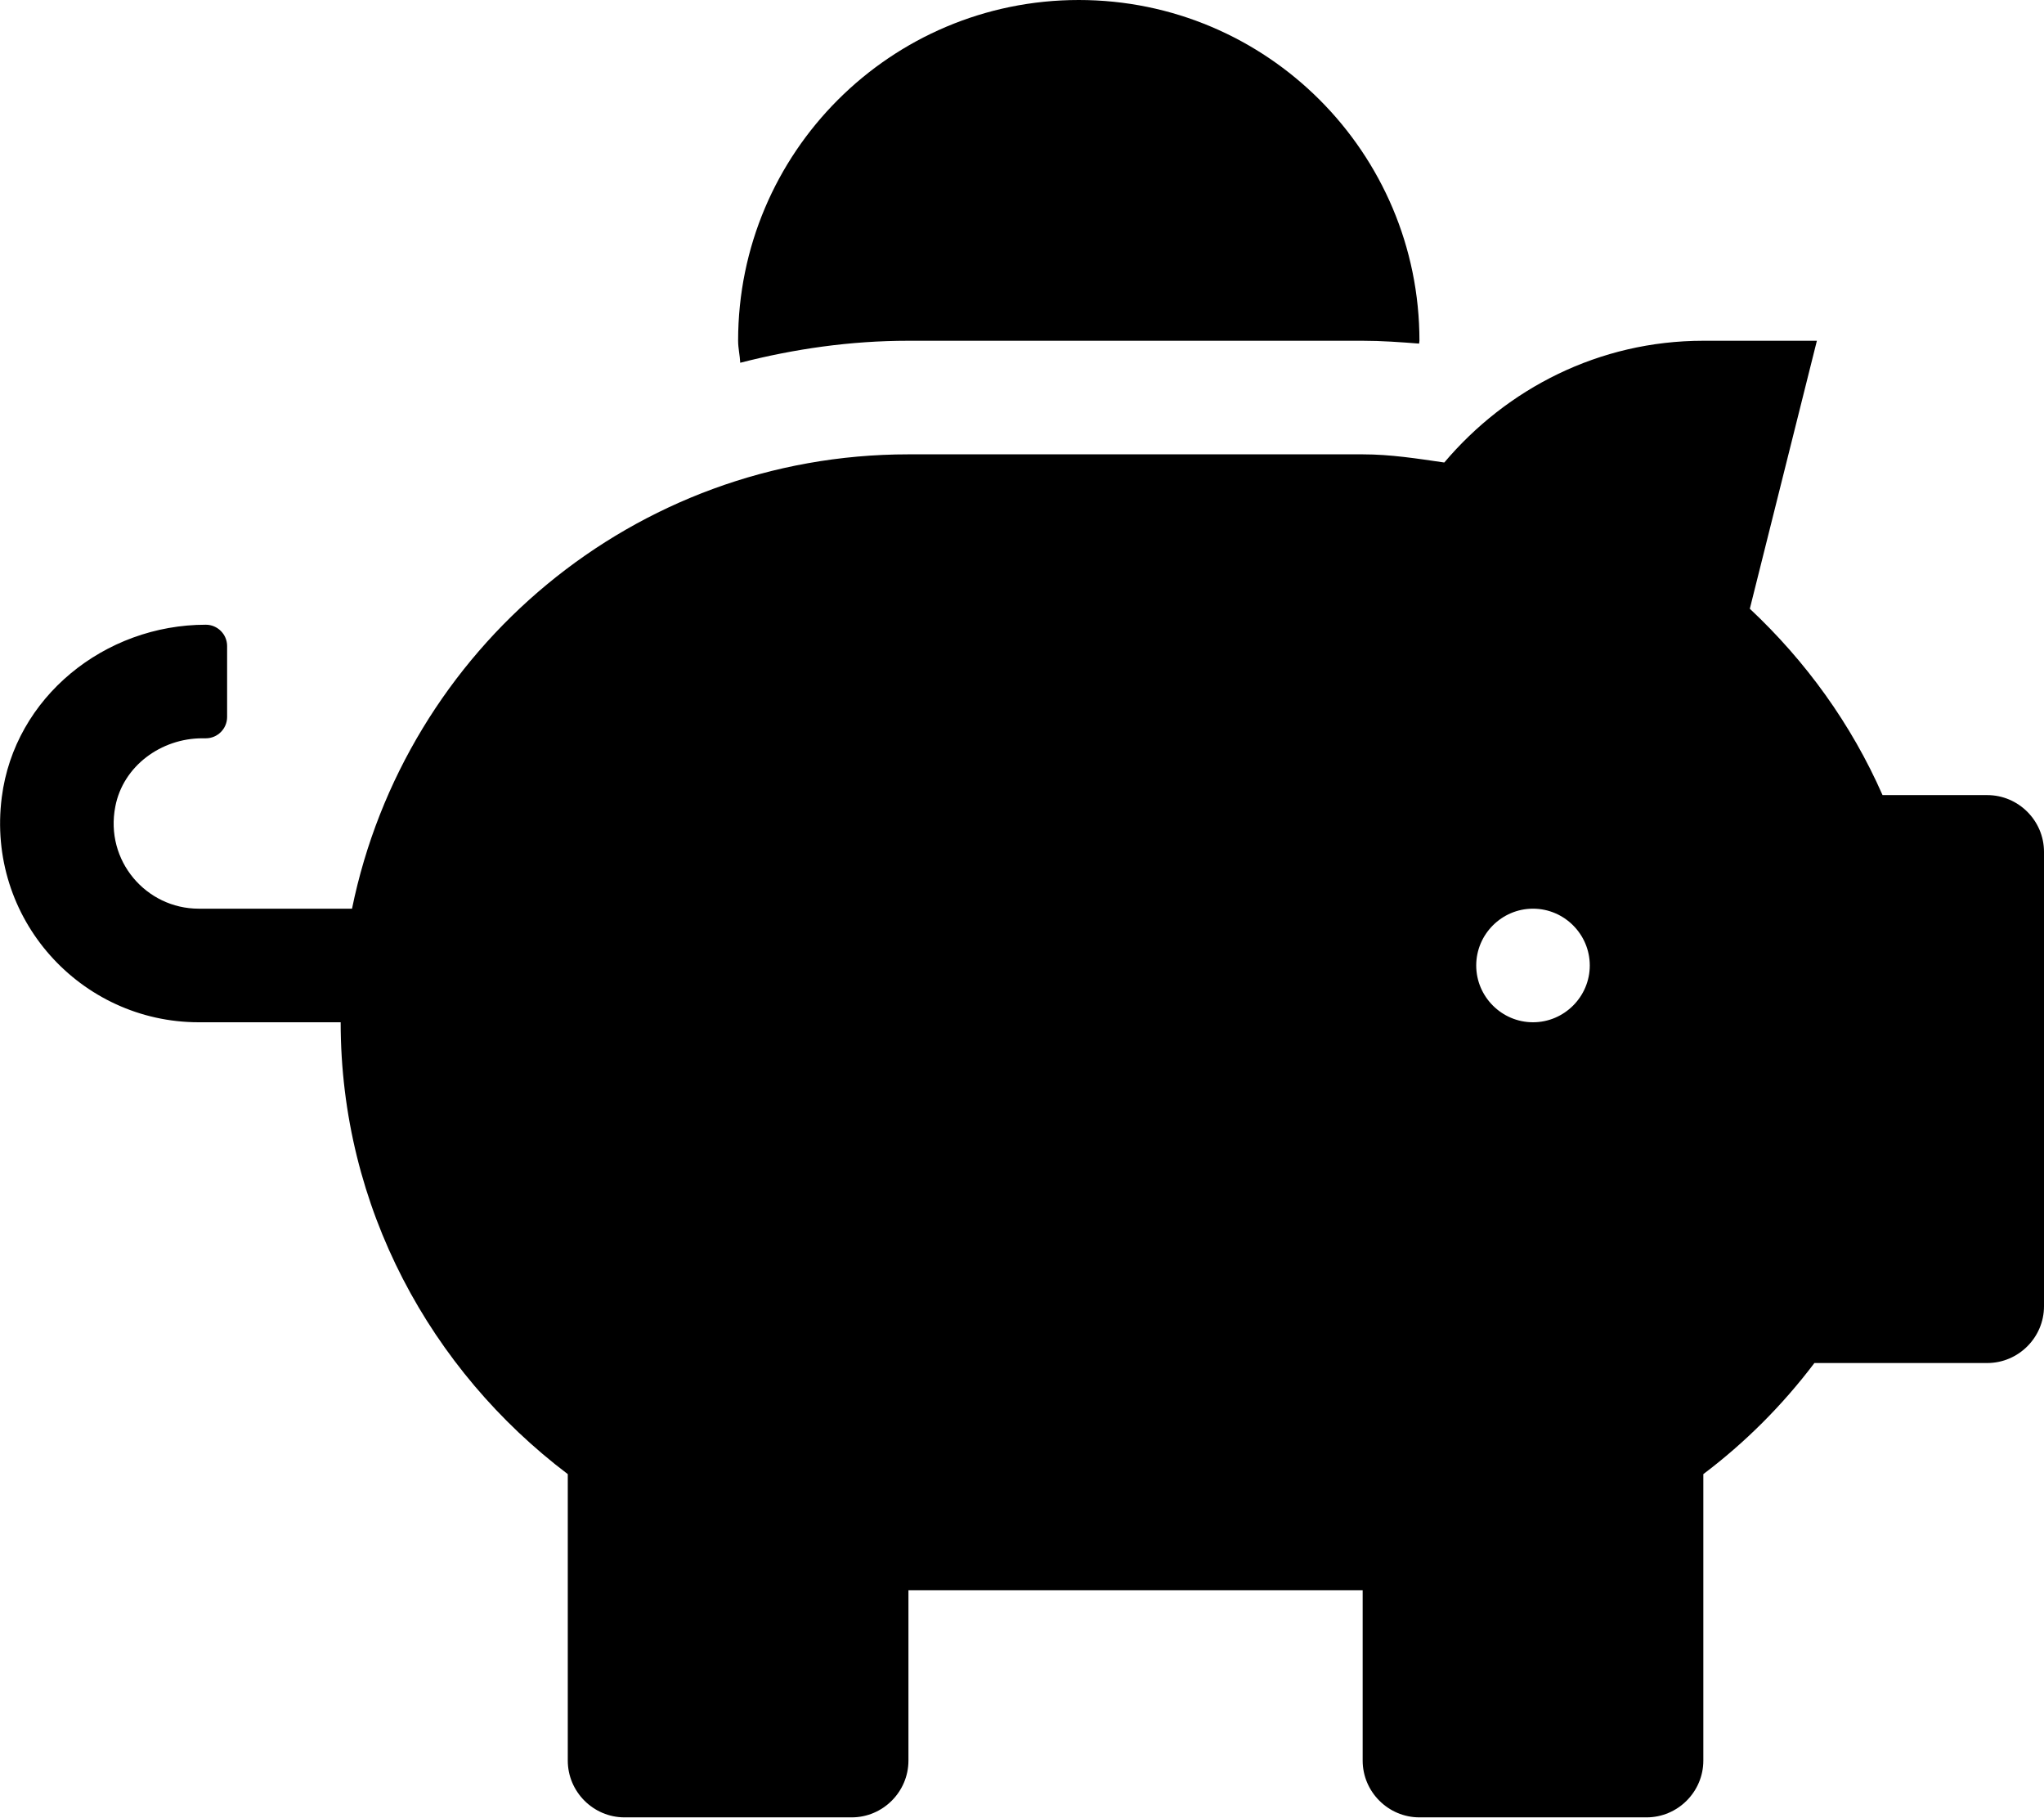
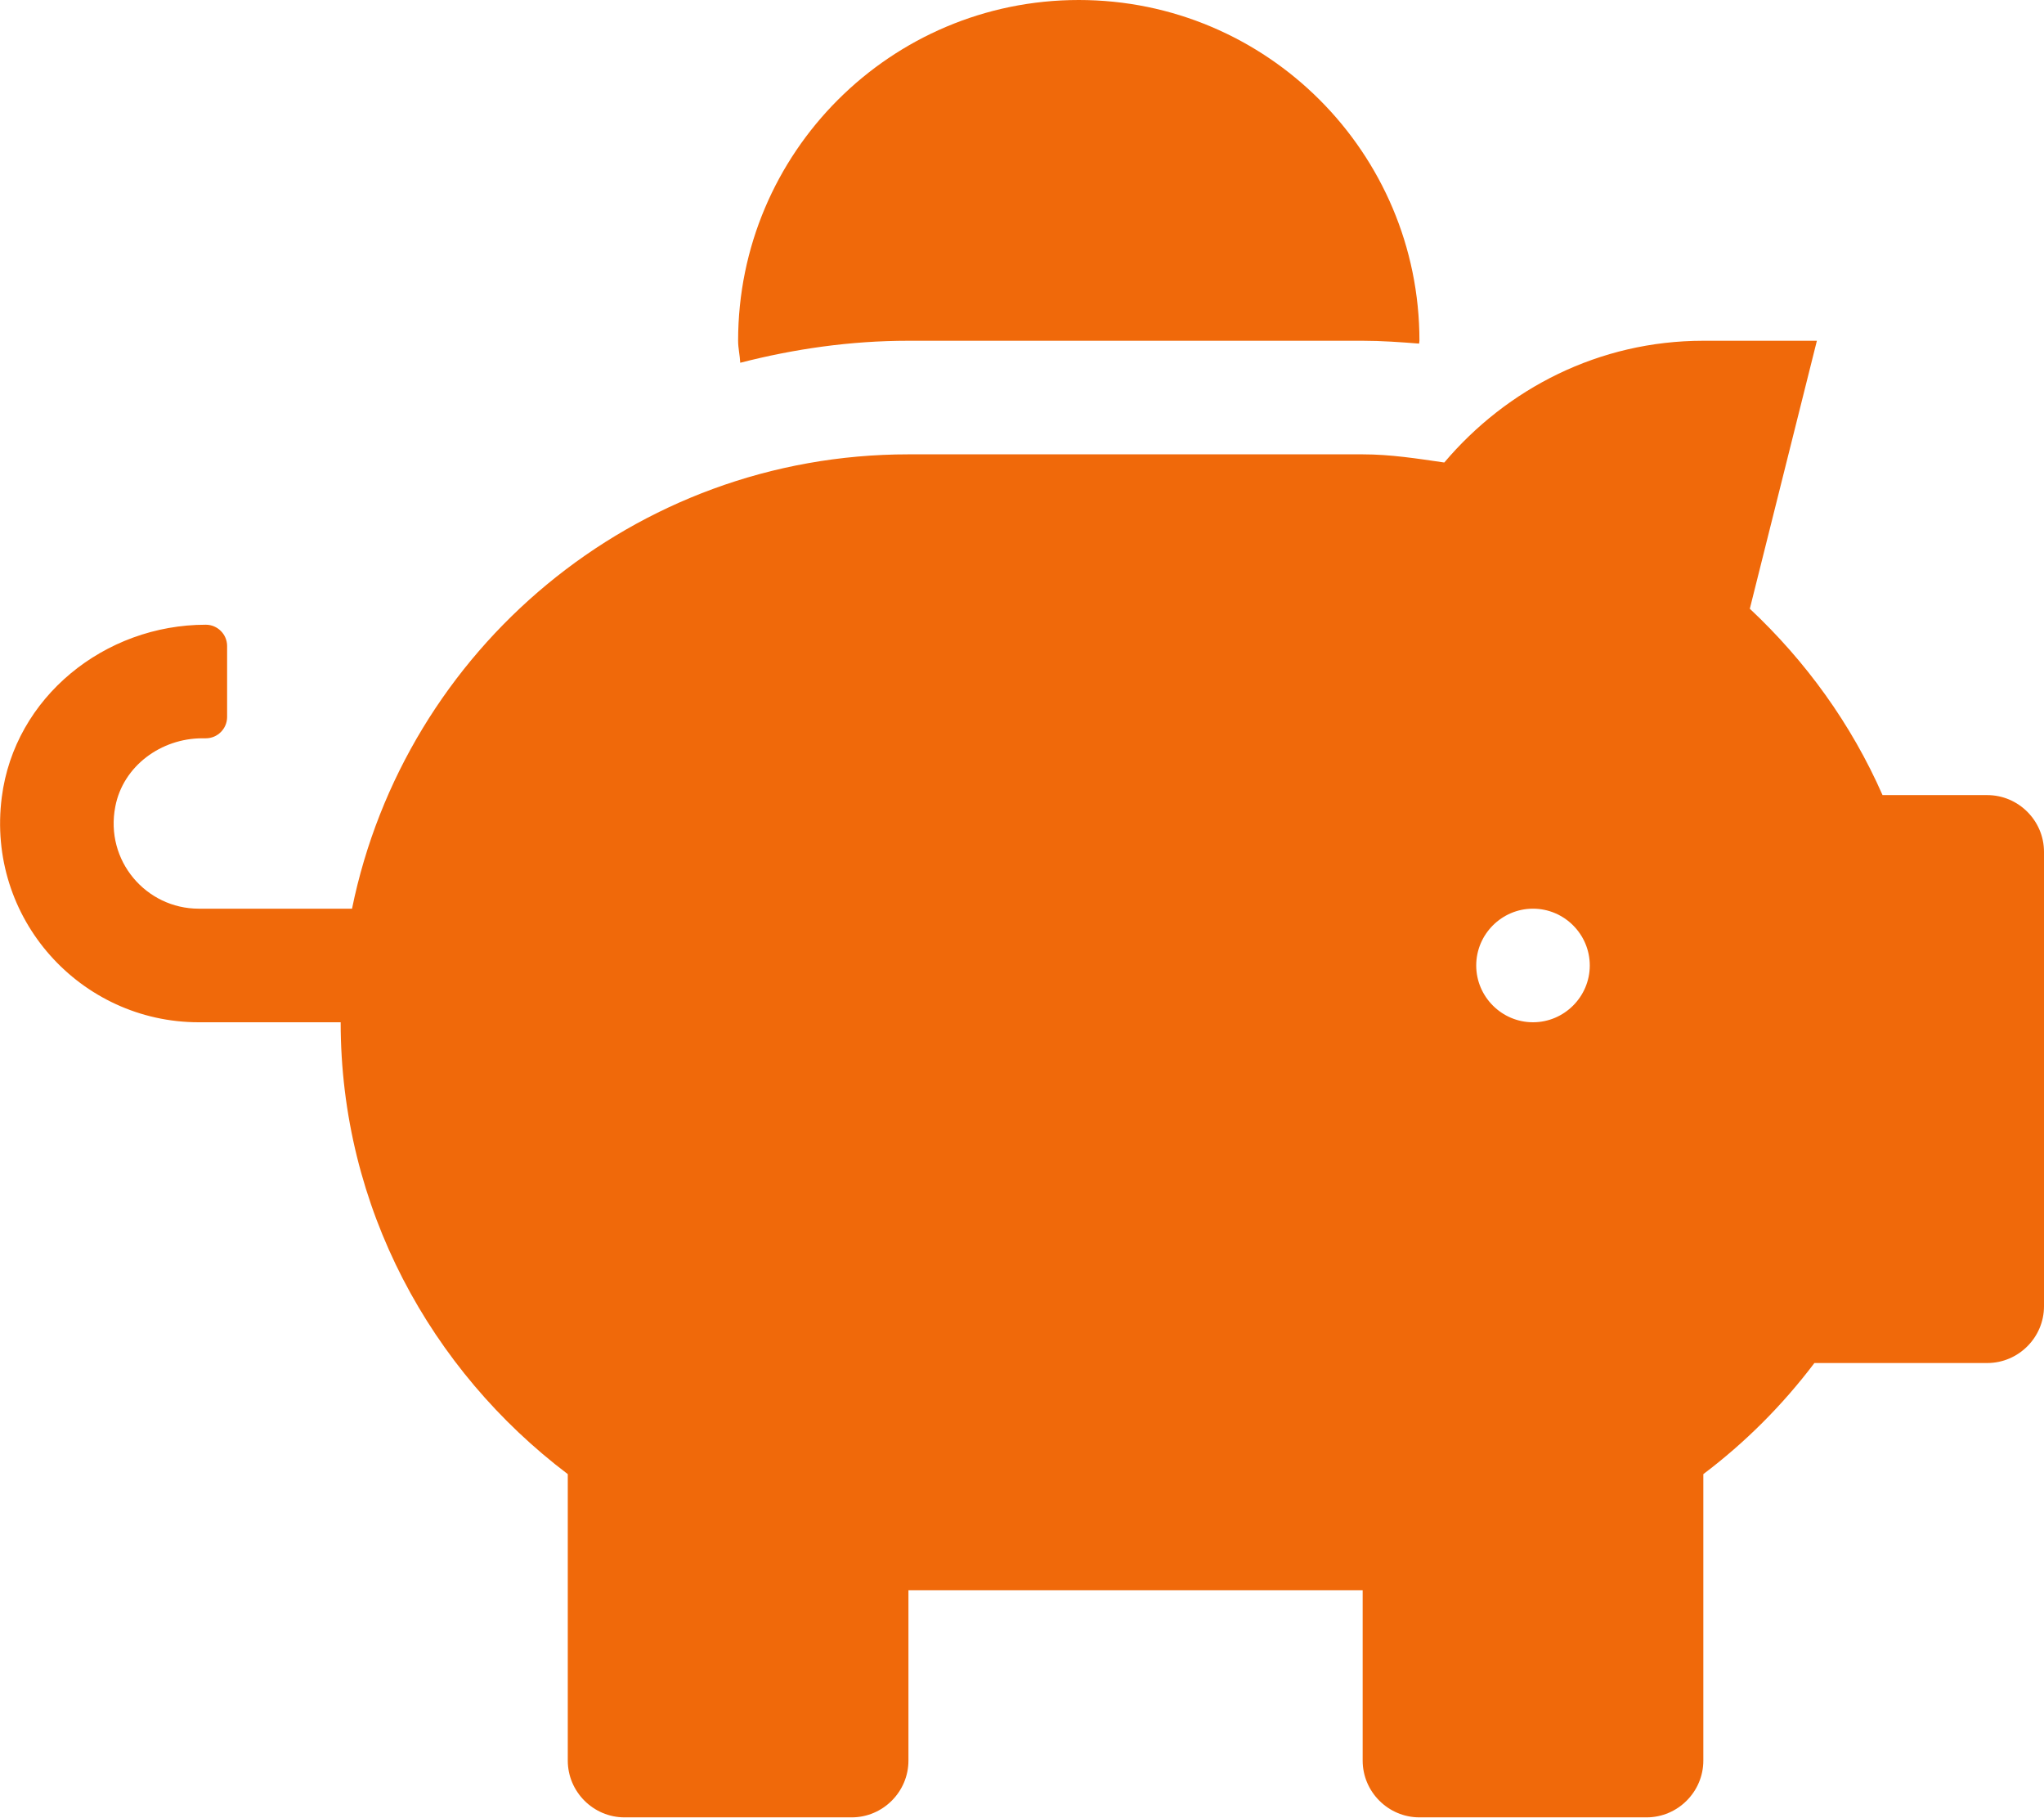
<svg xmlns="http://www.w3.org/2000/svg" aria-hidden="true" data-prefix="fas" data-icon="piggy-bank" class="svg-inline--fa fa-piggy-bank fa-w-18" role="img" viewBox="0 0 576 512">
-   <path fill="currentColor" d="M560 224h-29.5c-8.8-20-21.6-37.7-37.4-52.5L512 96h-32c-29.4 0-55.4 13.5-73 34.3-7.6-1.1-15.1-2.3-23-2.3H256c-77.4 0-141.9 55-156.8 128H56c-14.8 0-26.5-13.5-23.5-28.8C34.7 215.8 45.4 208 57 208h1c3.3 0 6-2.7 6-6v-20c0-3.3-2.7-6-6-6-28.5 0-53.9 20.4-57.5 48.6C-3.9 258.8 22.7 288 56 288h40c0 52.2 25.4 98.1 64 127.3V496c0 8.8 7.2 16 16 16h64c8.8 0 16-7.2 16-16v-48h128v48c0 8.8 7.2 16 16 16h64c8.8 0 16-7.2 16-16v-80.7c11.8-8.9 22.3-19.4 31.3-31.3H560c8.8 0 16-7.2 16-16V240c0-8.8-7.2-16-16-16zm-128 64c-8.8 0-16-7.2-16-16s7.2-16 16-16 16 7.2 16 16-7.2 16-16 16zM256 96h128c5.4 0 10.7.4 15.9.8 0-.3.1-.5.1-.8 0-53-43-96-96-96s-96 43-96 96c0 2.1.5 4.1.6 6.2 15.2-3.9 31-6.2 47.4-6.2z" />
+   <path fill="#f0690a" d="M560 224h-29.5c-8.8-20-21.6-37.7-37.4-52.5L512 96h-32c-29.4 0-55.4 13.5-73 34.3-7.6-1.1-15.1-2.3-23-2.3H256c-77.4 0-141.9 55-156.8 128H56c-14.8 0-26.5-13.5-23.5-28.8C34.7 215.8 45.4 208 57 208h1c3.3 0 6-2.7 6-6v-20c0-3.3-2.7-6-6-6-28.5 0-53.9 20.4-57.5 48.6C-3.9 258.8 22.7 288 56 288h40c0 52.2 25.4 98.1 64 127.3V496c0 8.8 7.2 16 16 16h64c8.8 0 16-7.2 16-16v-48h128v48c0 8.8 7.2 16 16 16h64c8.8 0 16-7.2 16-16v-80.7c11.8-8.9 22.3-19.4 31.3-31.3H560c8.8 0 16-7.2 16-16V240c0-8.8-7.2-16-16-16zm-128 64c-8.8 0-16-7.2-16-16s7.2-16 16-16 16 7.2 16 16-7.2 16-16 16zM256 96h128c5.4 0 10.7.4 15.9.8 0-.3.1-.5.1-.8 0-53-43-96-96-96s-96 43-96 96c0 2.1.5 4.1.6 6.2 15.2-3.9 31-6.2 47.4-6.2z" />
</svg>
